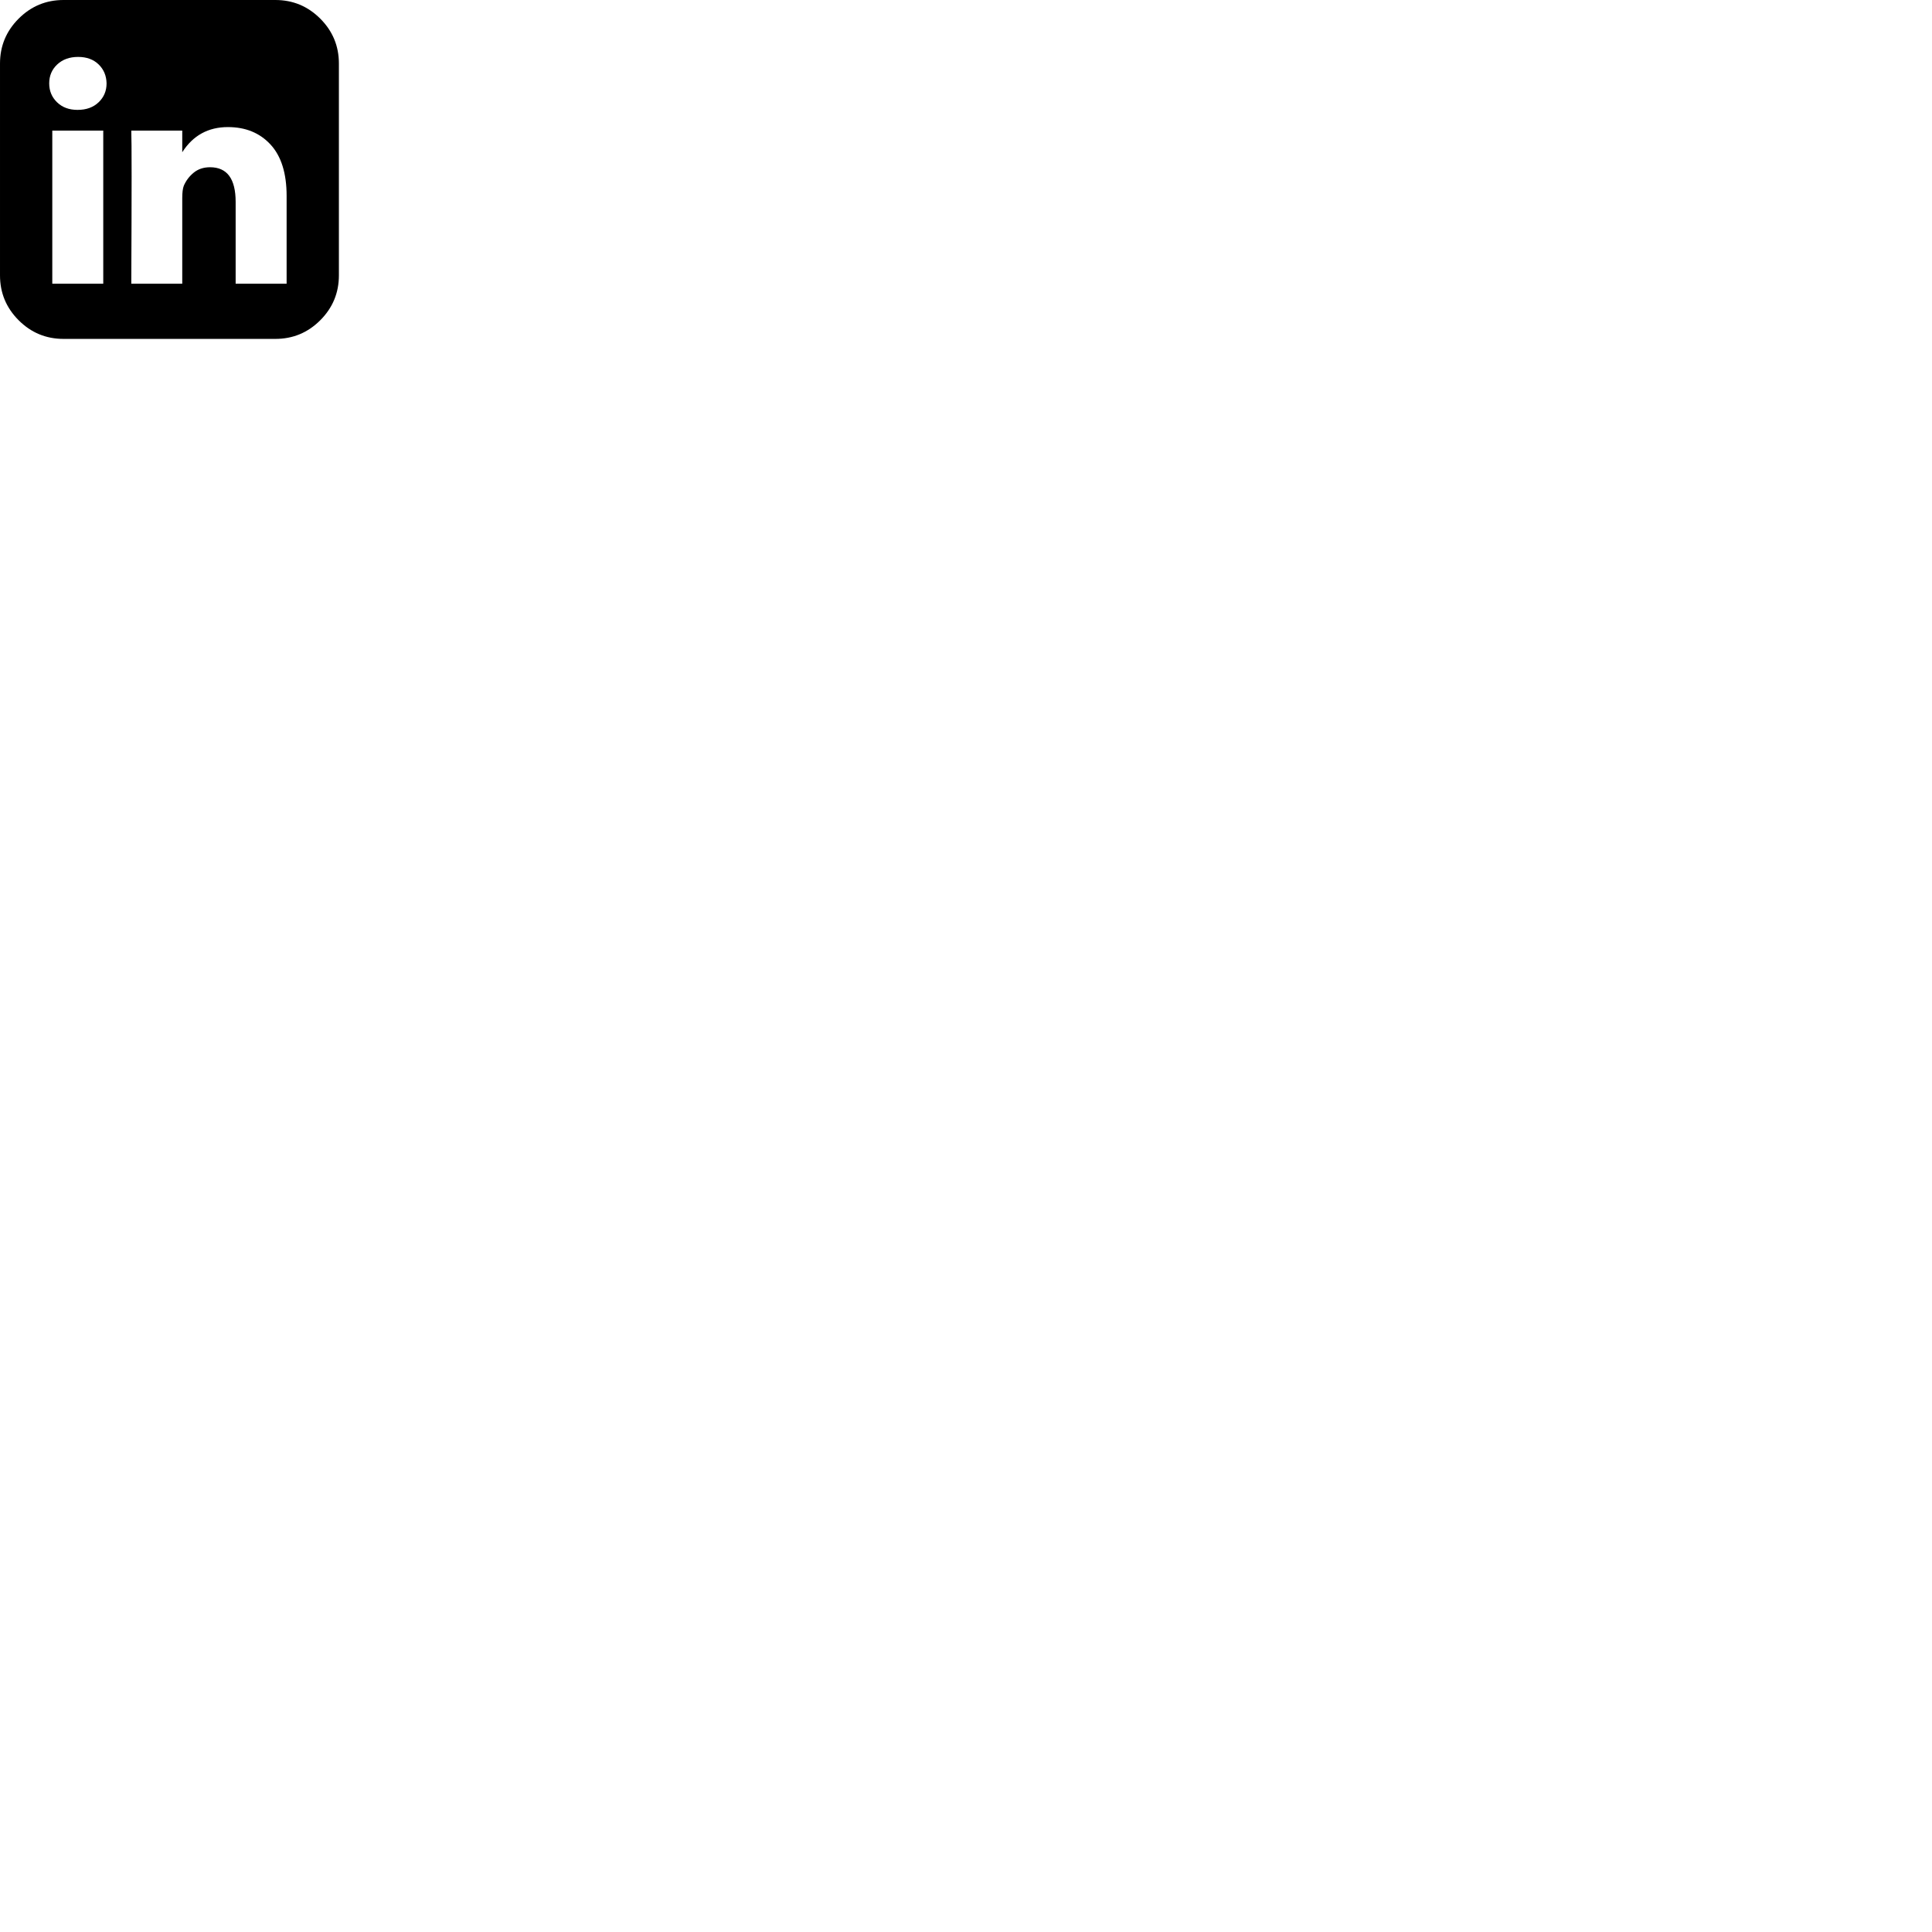
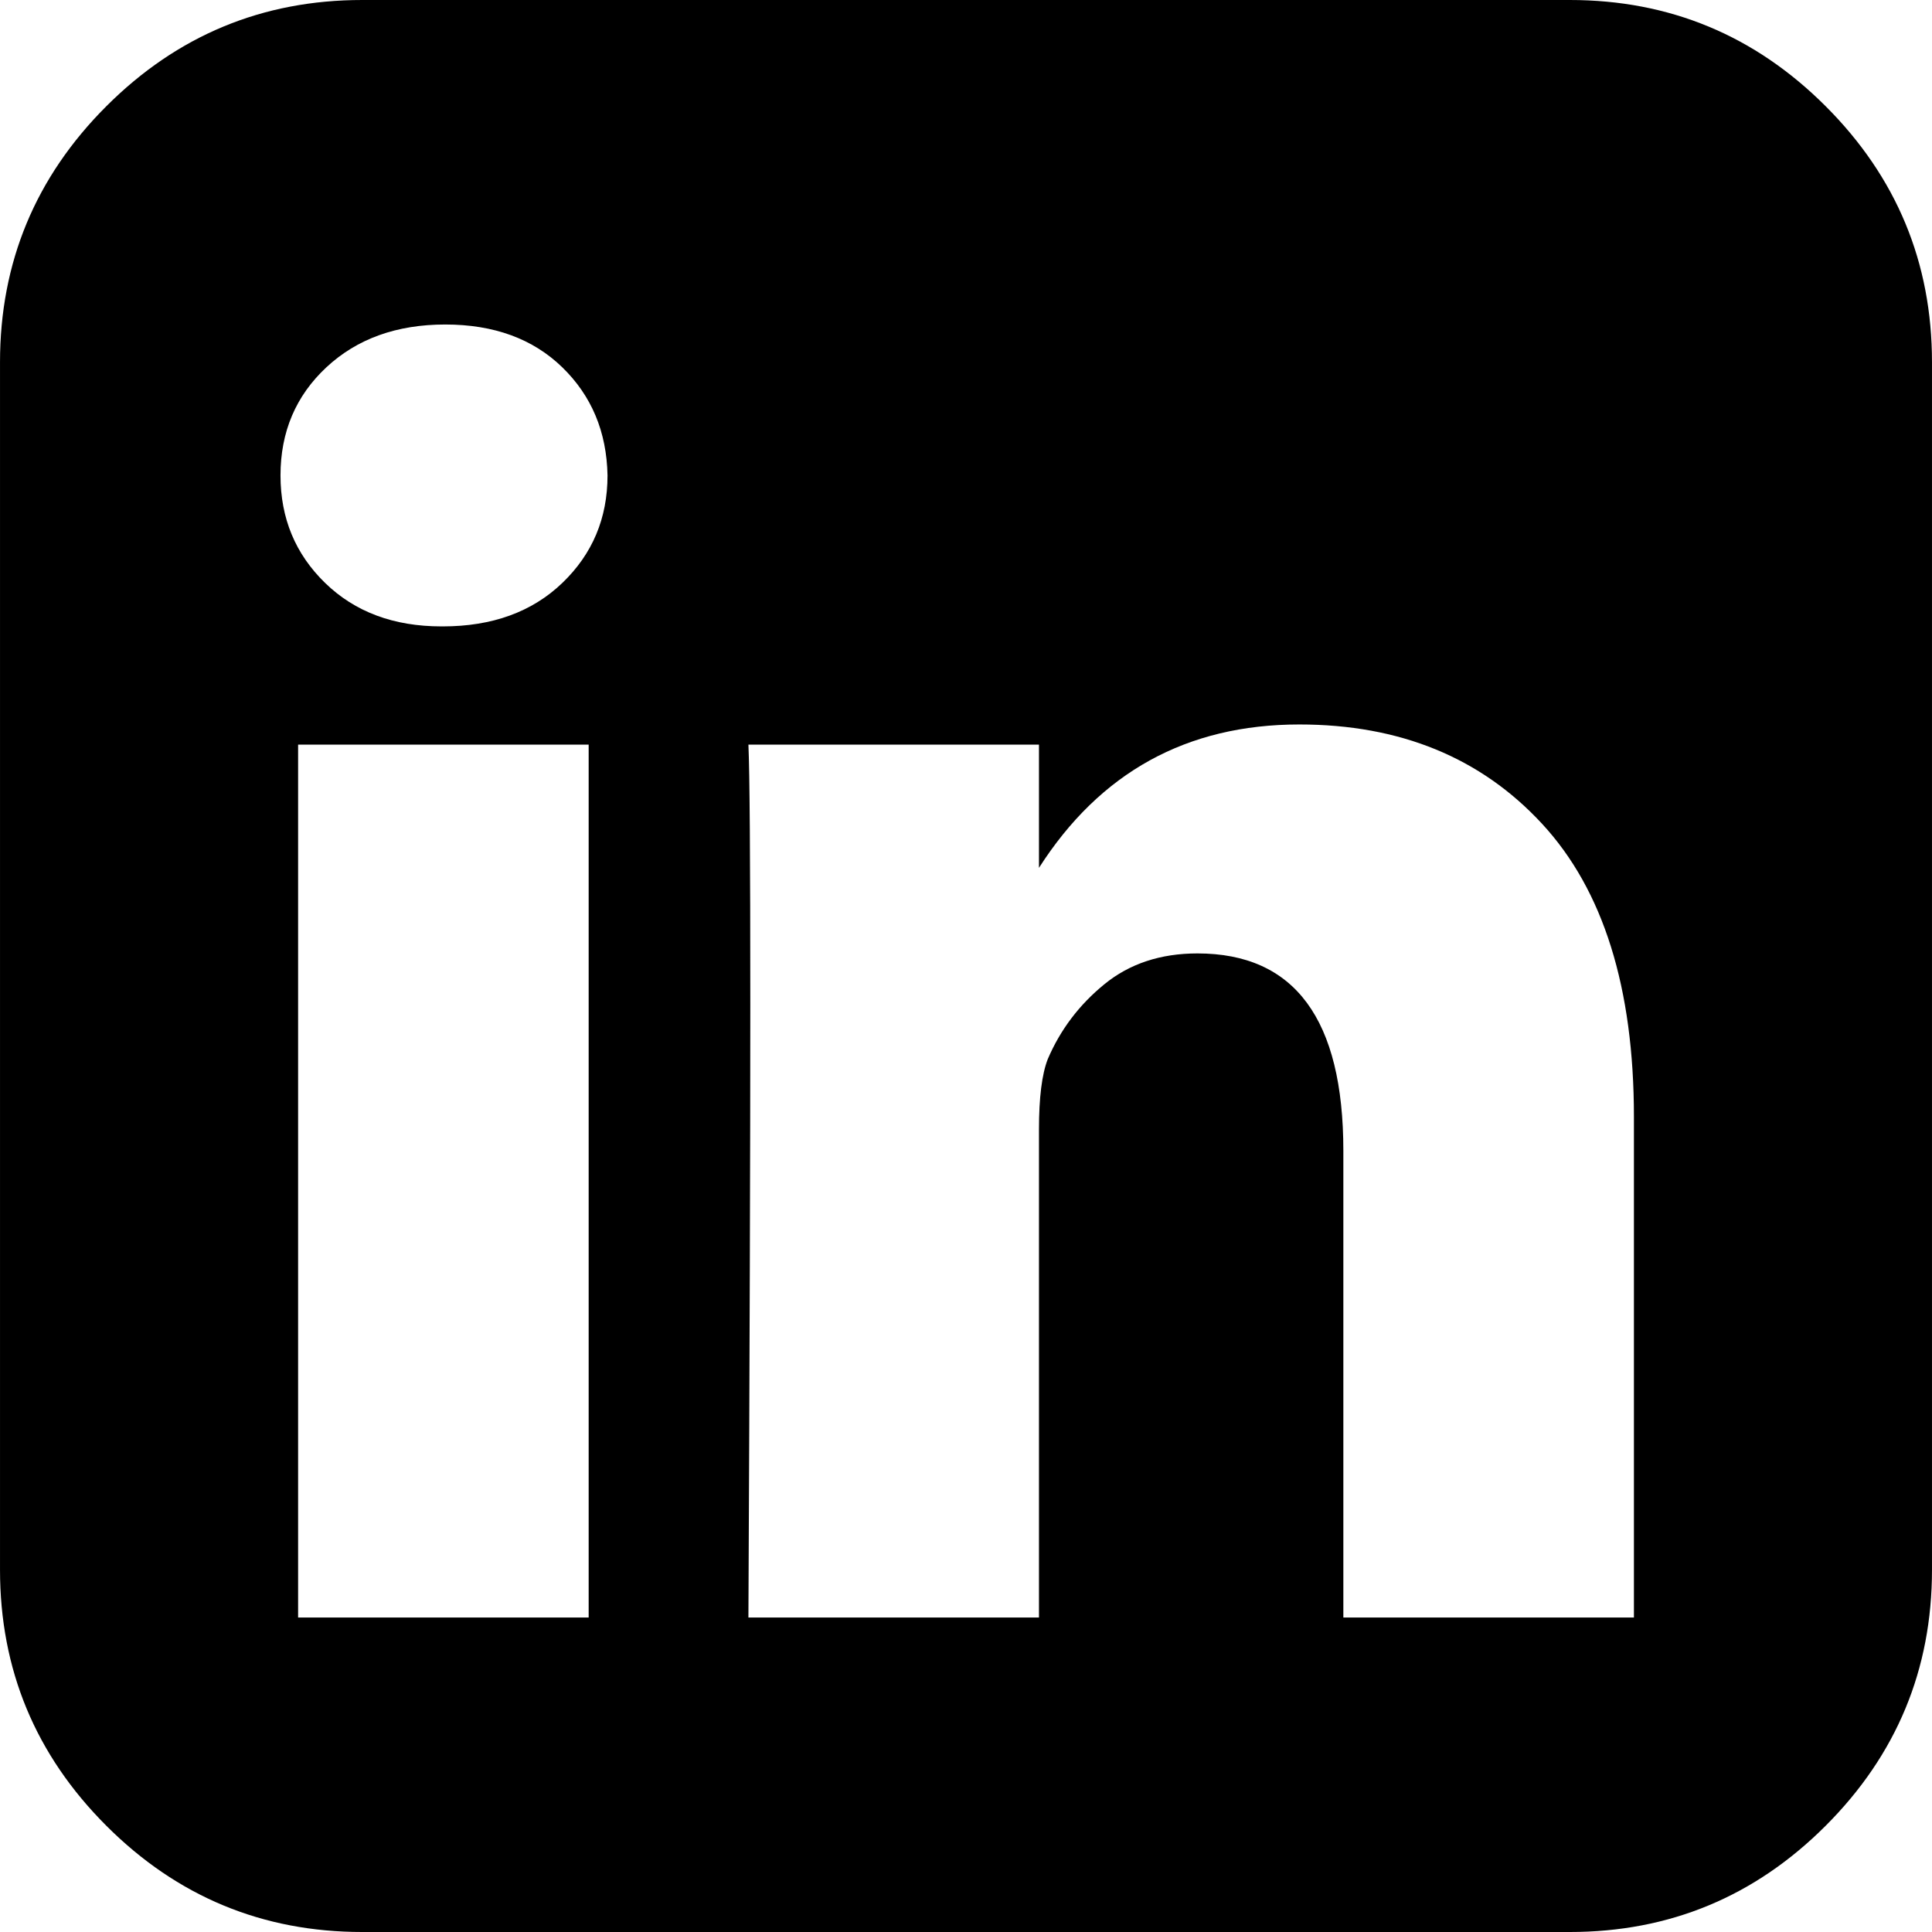
- <svg xmlns="http://www.w3.org/2000/svg" viewBox="0 0 2500 2500">
+ <svg xmlns="http://www.w3.org/2000/svg" viewBox="0 0 438.536 438.536">
  <path d="M414.41 24.123C398.333 8.042 378.963 0 356.315 0H82.228C59.58 0 40.21 8.042 24.126 24.123 8.045 40.207.003 59.576.003 82.225v274.084c0 22.647 8.042 42.018 24.123 58.102 16.084 16.084 35.454 24.126 58.102 24.126h274.084c22.648 0 42.018-8.042 58.095-24.126 16.084-16.084 24.126-35.454 24.126-58.102V82.225c-.001-22.649-8.043-42.021-24.123-58.102zM133.618 367.157H67.666V169.016h65.952v198.141zm-5.992-234.825c-6.851 6.567-15.893 9.851-27.124 9.851h-.288c-10.848 0-19.648-3.284-26.407-9.851-6.76-6.567-10.138-14.703-10.138-24.41 0-9.897 3.476-18.083 10.421-24.556 6.95-6.471 15.942-9.708 26.98-9.708 11.039 0 19.89 3.237 26.553 9.708 6.661 6.473 10.088 14.659 10.277 24.556-.001 9.703-3.423 17.839-10.274 24.41zm243.247 234.825h-65.952v-105.92c0-29.879-11.036-44.823-33.116-44.823-8.374 0-15.42 2.331-21.128 6.995-5.715 4.661-9.996 10.324-12.847 16.991-1.335 3.422-1.999 8.75-1.999 15.981v110.775h-65.952c.571-119.529.571-185.579 0-198.142h65.952v27.974c13.867-21.681 33.558-32.544 59.101-32.544 22.84 0 41.21 7.52 55.104 22.554 13.895 15.037 20.841 37.214 20.841 66.519v113.64h-.004z" />
</svg>
